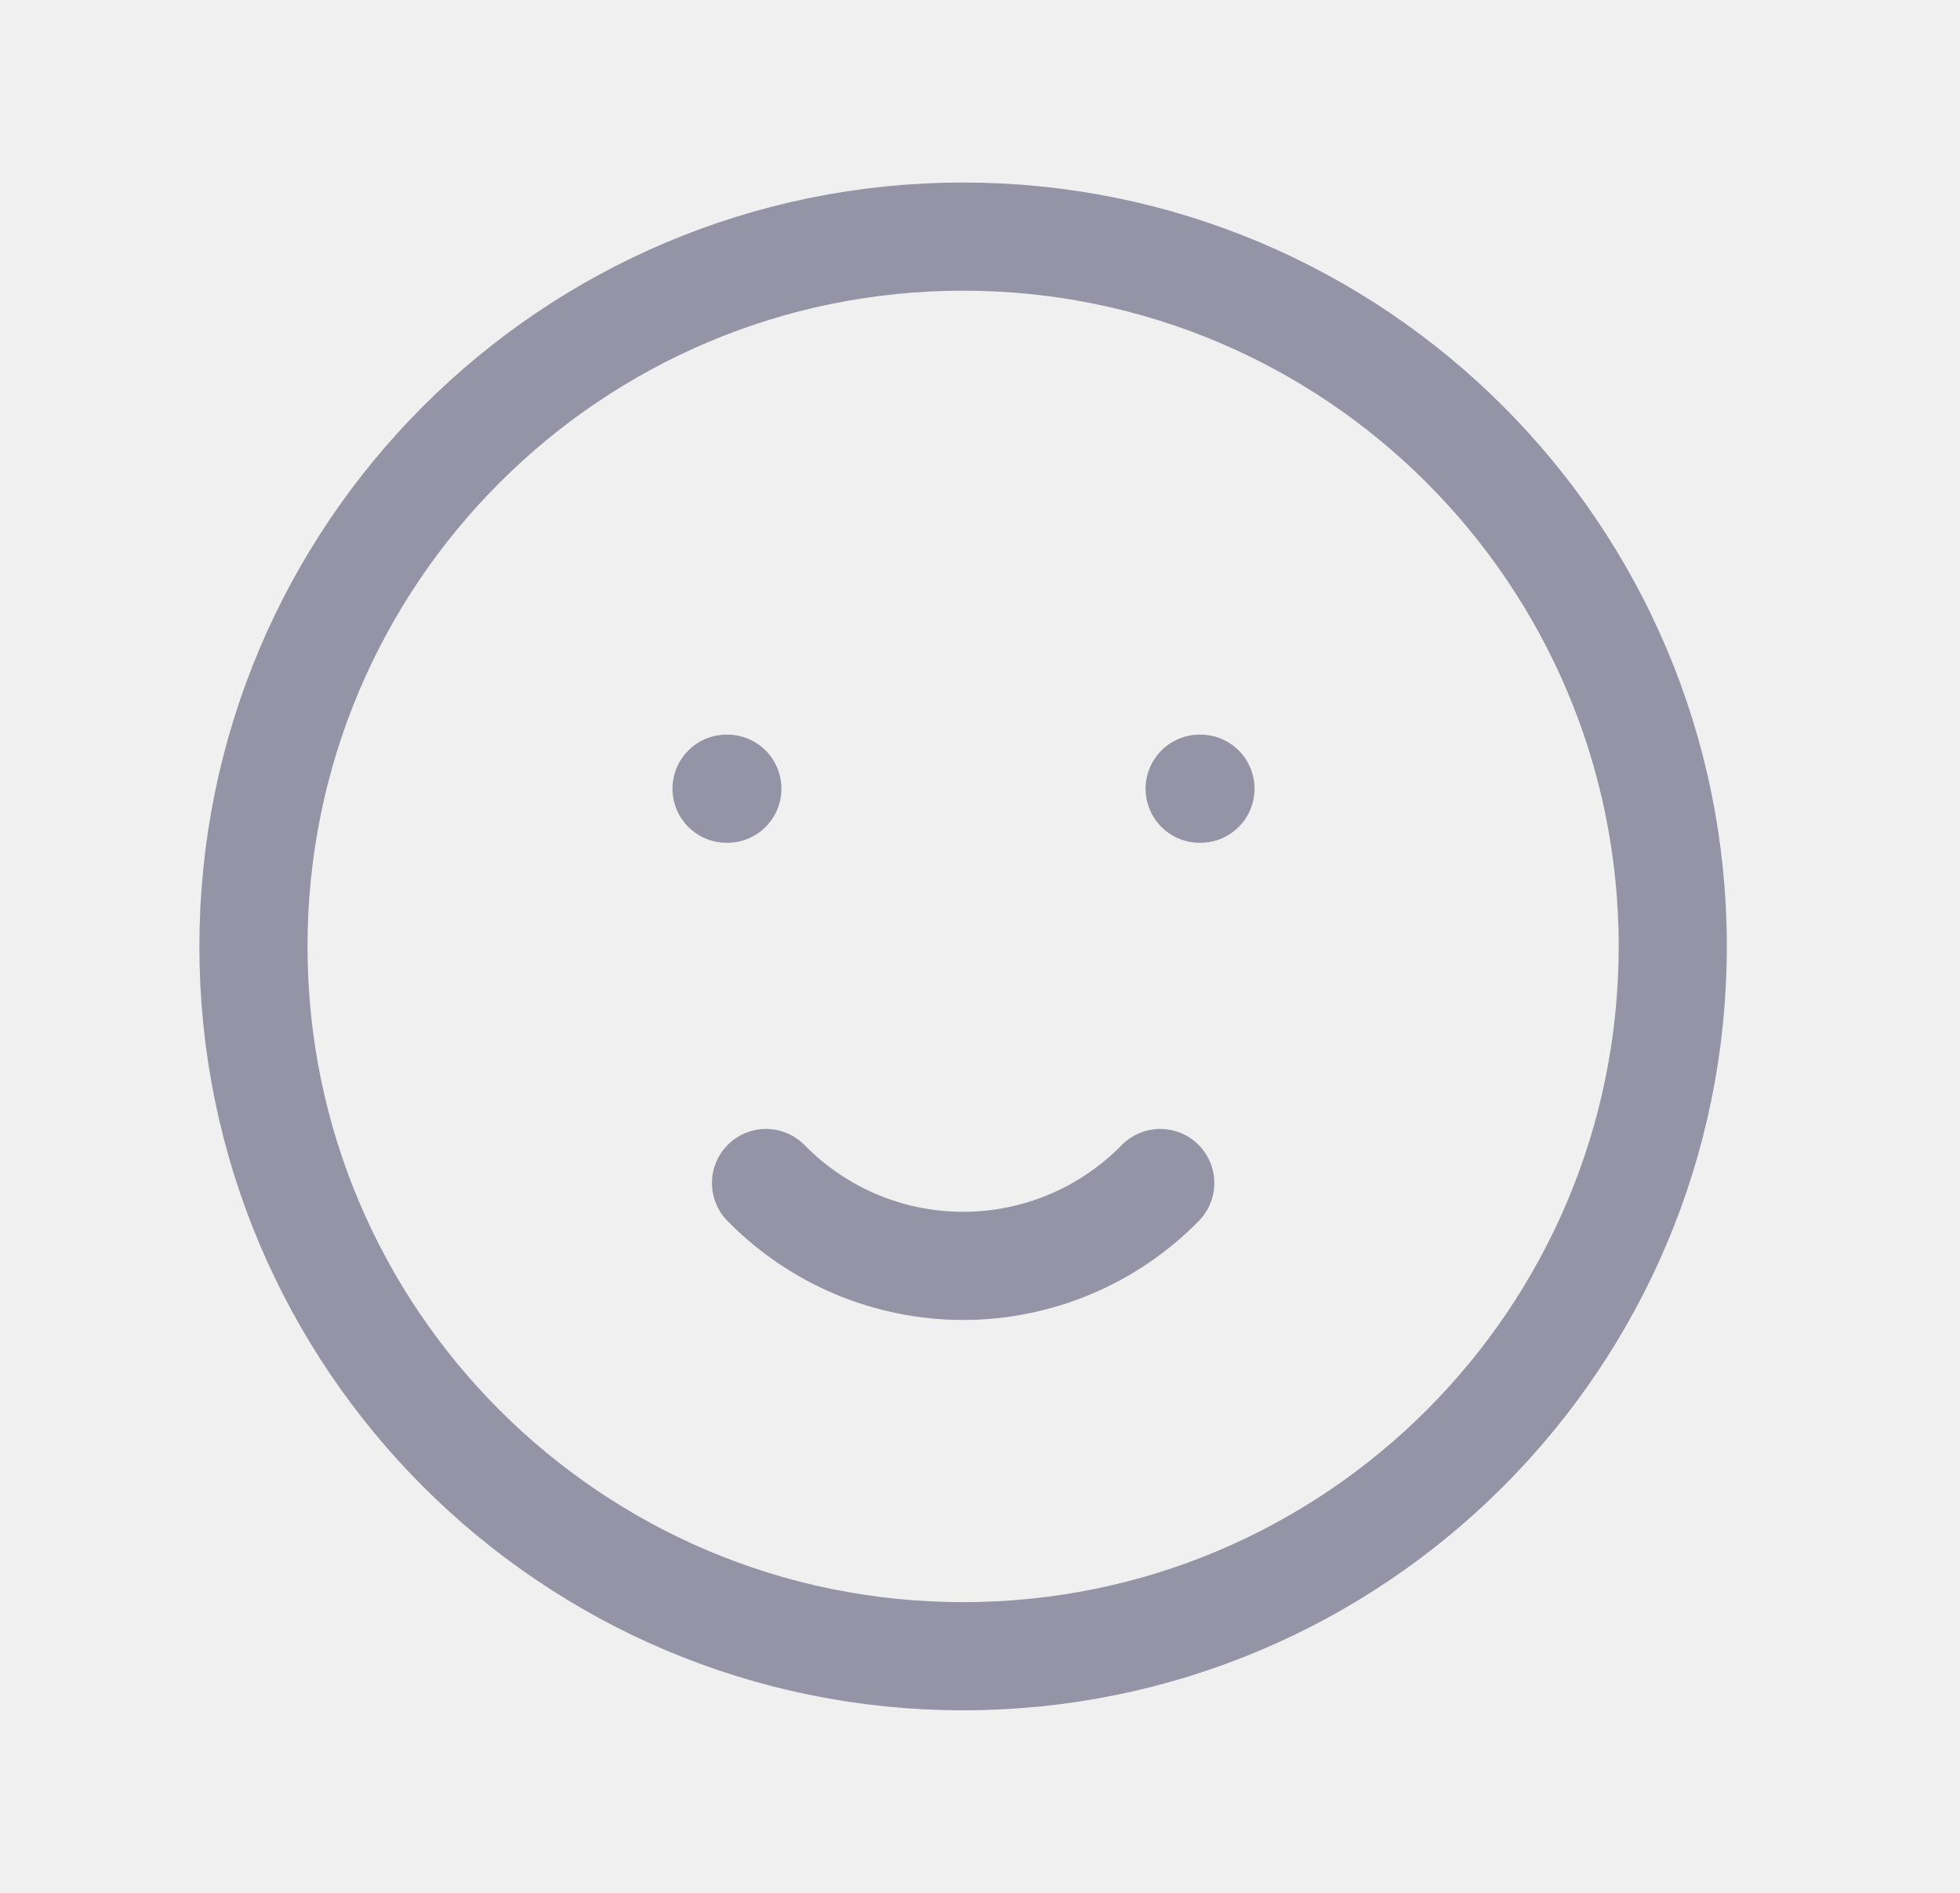
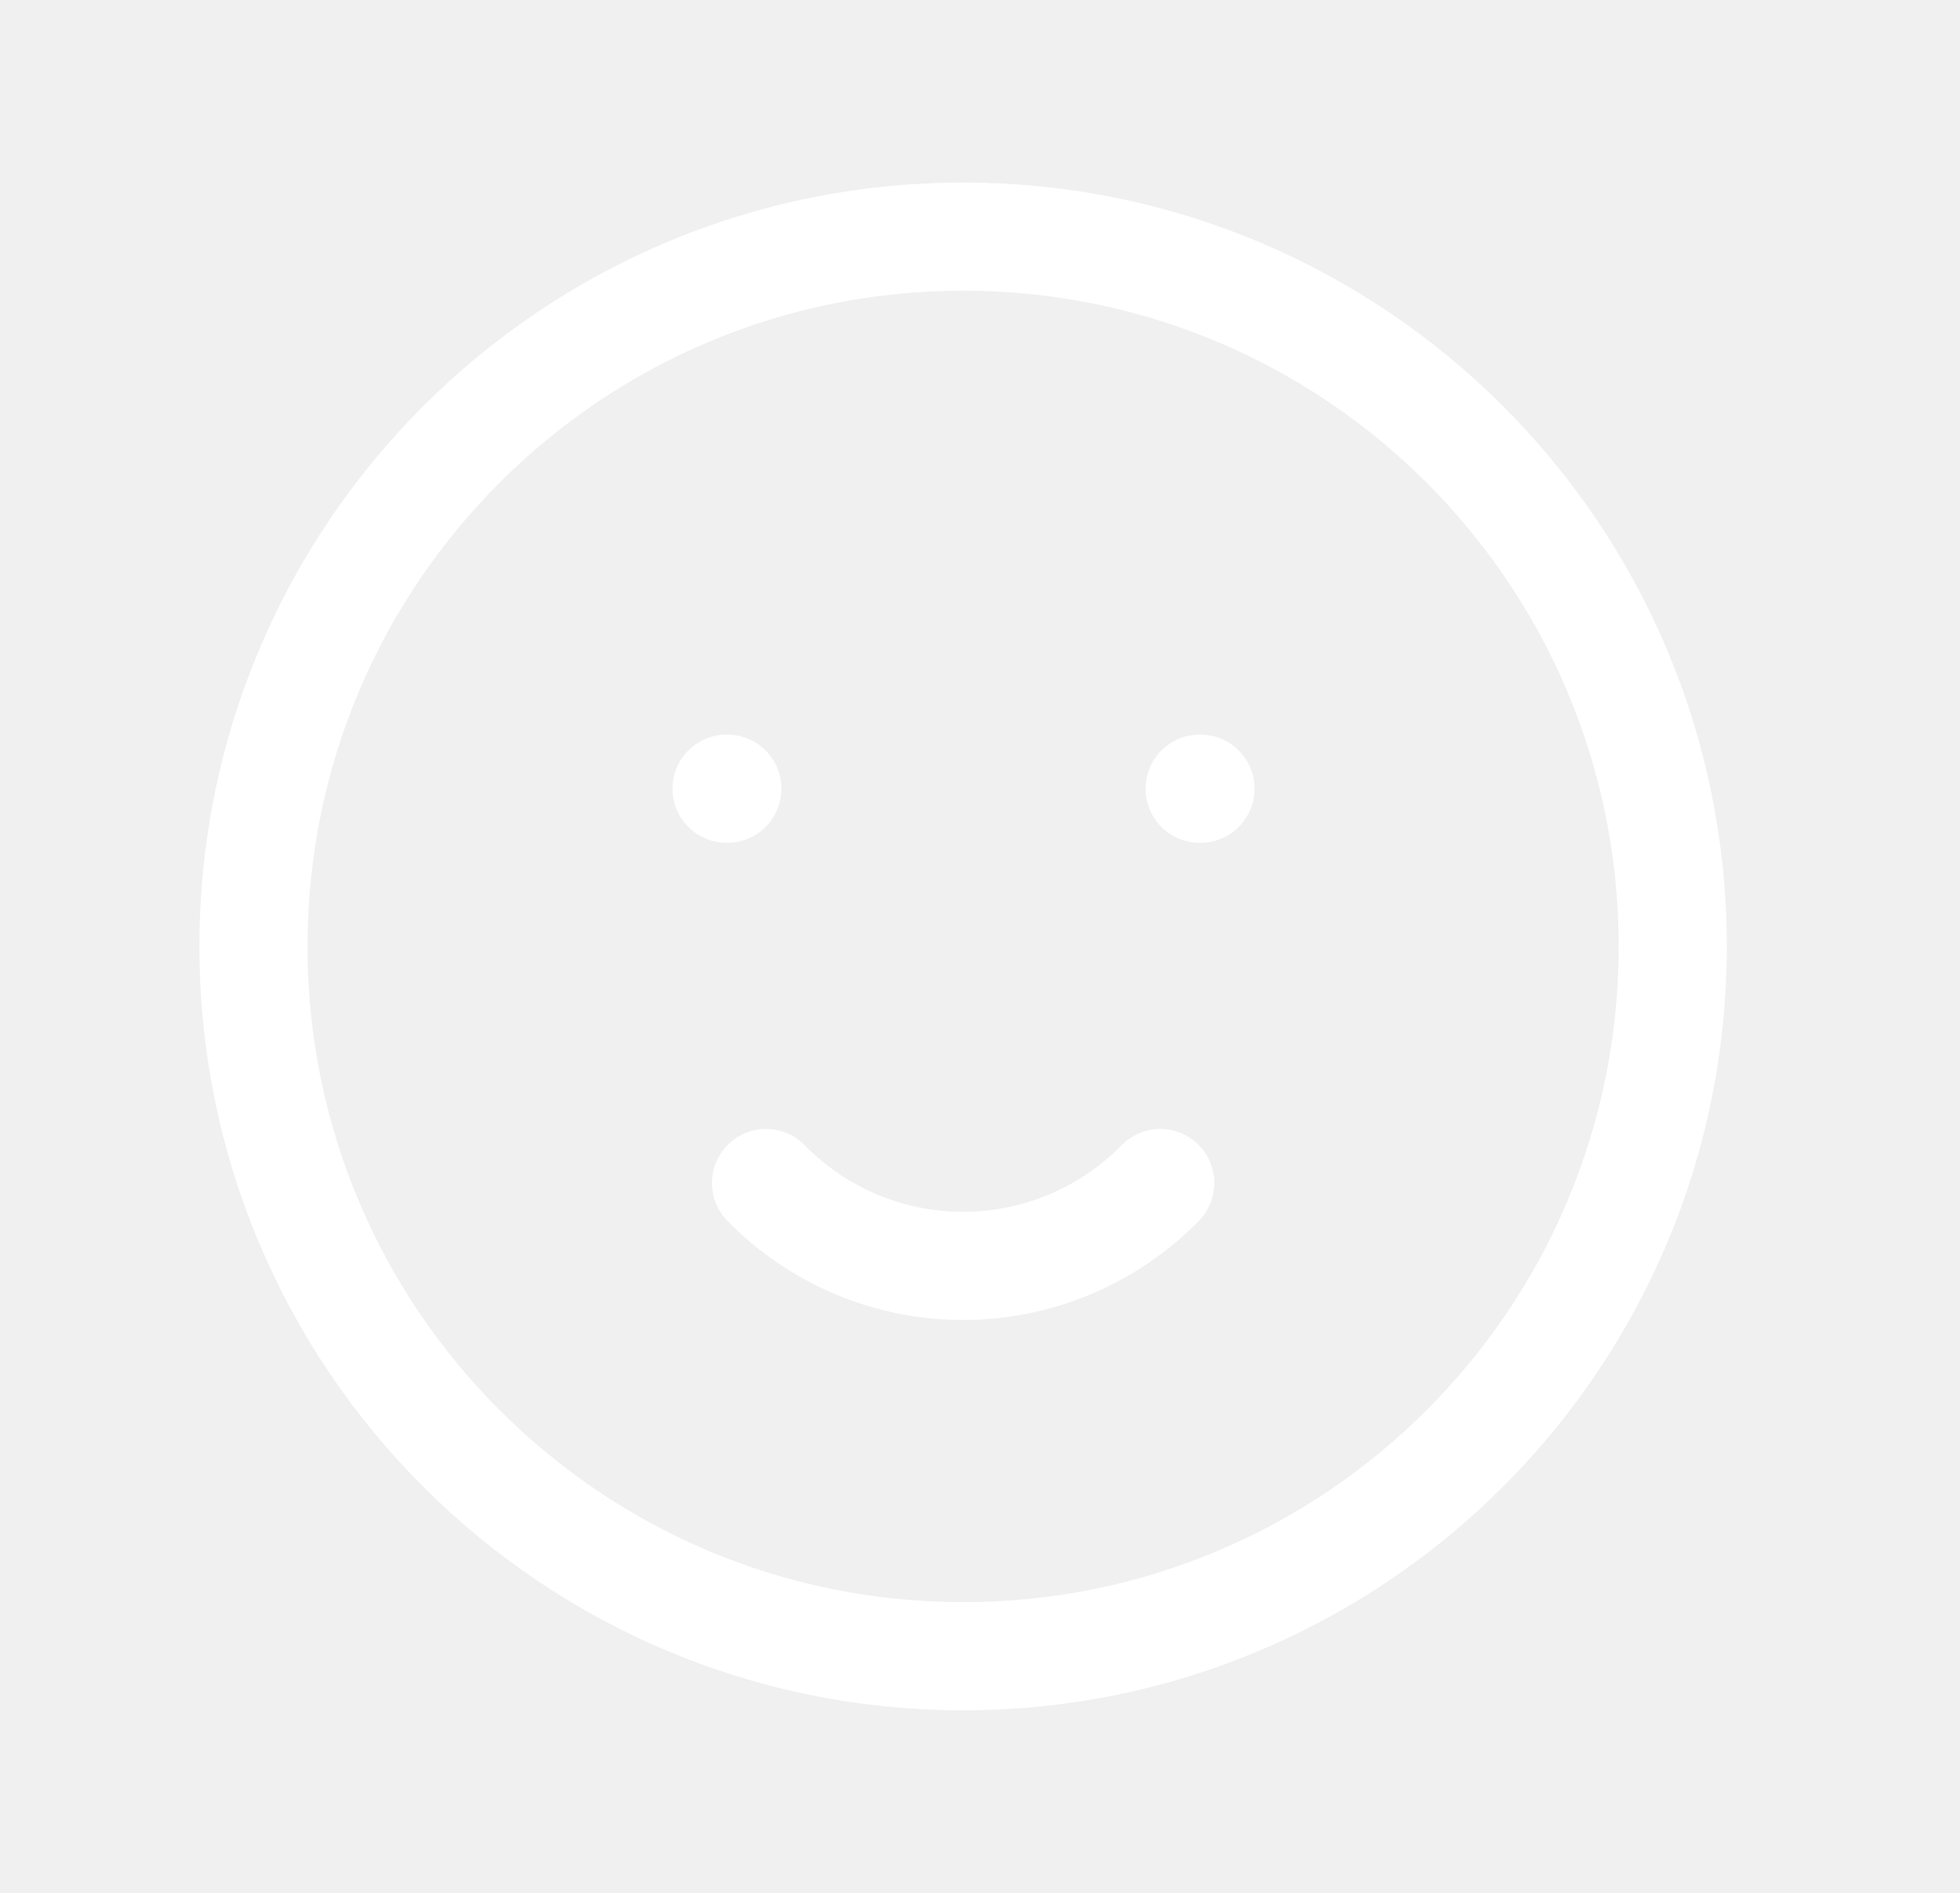
<svg xmlns="http://www.w3.org/2000/svg" width="29" height="28" viewBox="0 0 29 28" fill="none">
-   <path d="M14.25 24.5C20.049 24.5 24.75 19.799 24.75 14C24.75 8.201 20.049 3.5 14.25 3.5C8.451 3.5 3.75 8.201 3.75 14C3.75 19.799 8.451 24.5 14.25 24.5Z" stroke="#9494A6" stroke-width="1.6" stroke-linecap="round" stroke-linejoin="round" />
-   <path d="M10.75 11.667H10.762" stroke="#9494A6" stroke-width="1.6" stroke-linecap="round" stroke-linejoin="round" />
-   <path d="M17.75 11.667H17.762" stroke="#9494A6" stroke-width="1.6" stroke-linecap="round" stroke-linejoin="round" />
-   <path d="M11.334 17.5C11.714 17.888 12.168 18.196 12.668 18.407C13.169 18.617 13.707 18.726 14.25 18.726C14.793 18.726 15.331 18.617 15.832 18.407C16.333 18.196 16.787 17.888 17.167 17.5" stroke="#9494A6" stroke-width="1.6" stroke-linecap="round" stroke-linejoin="round" />
+   <path d="M14.25 24.5C20.049 24.5 24.75 19.799 24.75 14C24.75 8.201 20.049 3.5 14.25 3.5C8.451 3.5 3.75 8.201 3.75 14C3.75 19.799 8.451 24.5 14.25 24.5Z" stroke="#ffffff" stroke-width="1.6" stroke-linecap="round" stroke-linejoin="round" />
+   <path d="M10.75 11.667H10.762" stroke="#ffffff" stroke-width="1.6" stroke-linecap="round" stroke-linejoin="round" />
+   <path d="M17.75 11.667H17.762" stroke="#ffffff" stroke-width="1.6" stroke-linecap="round" stroke-linejoin="round" />
+   <path d="M11.334 17.5C11.714 17.888 12.168 18.196 12.668 18.407C13.169 18.617 13.707 18.726 14.25 18.726C14.793 18.726 15.331 18.617 15.832 18.407C16.333 18.196 16.787 17.888 17.167 17.5" stroke="#ffffff" stroke-width="1.6" stroke-linecap="round" stroke-linejoin="round" />
</svg>
